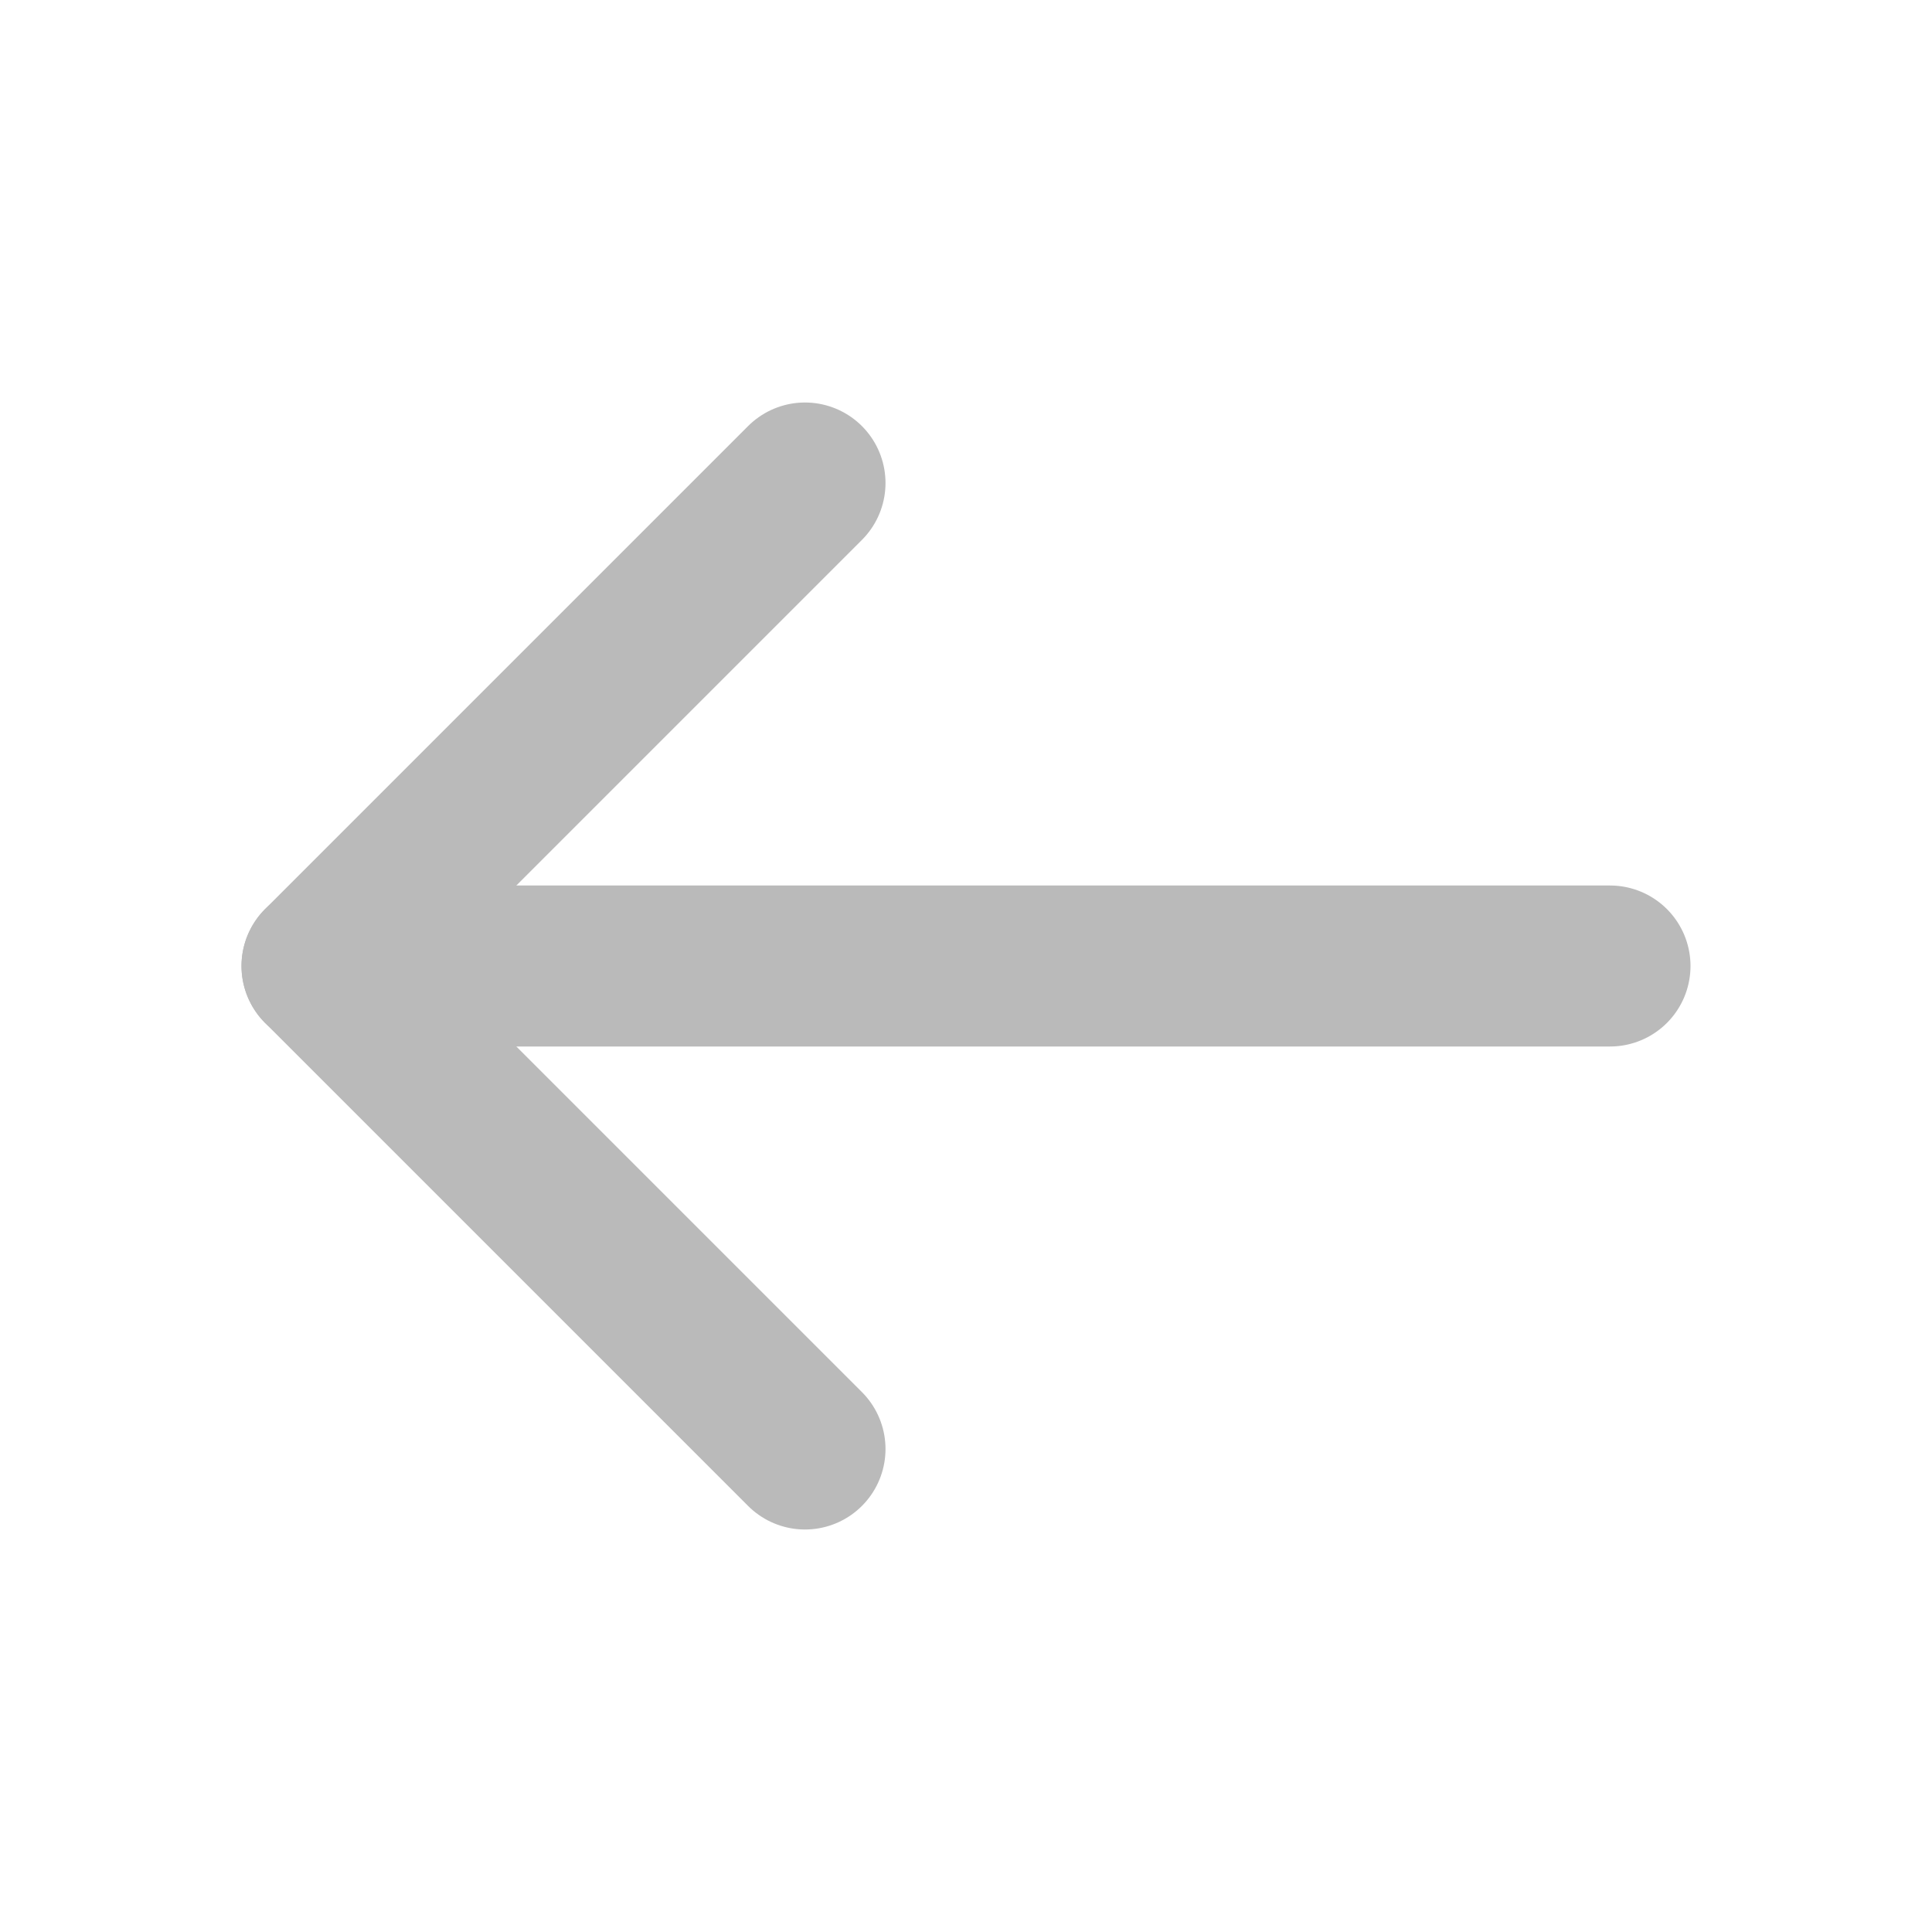
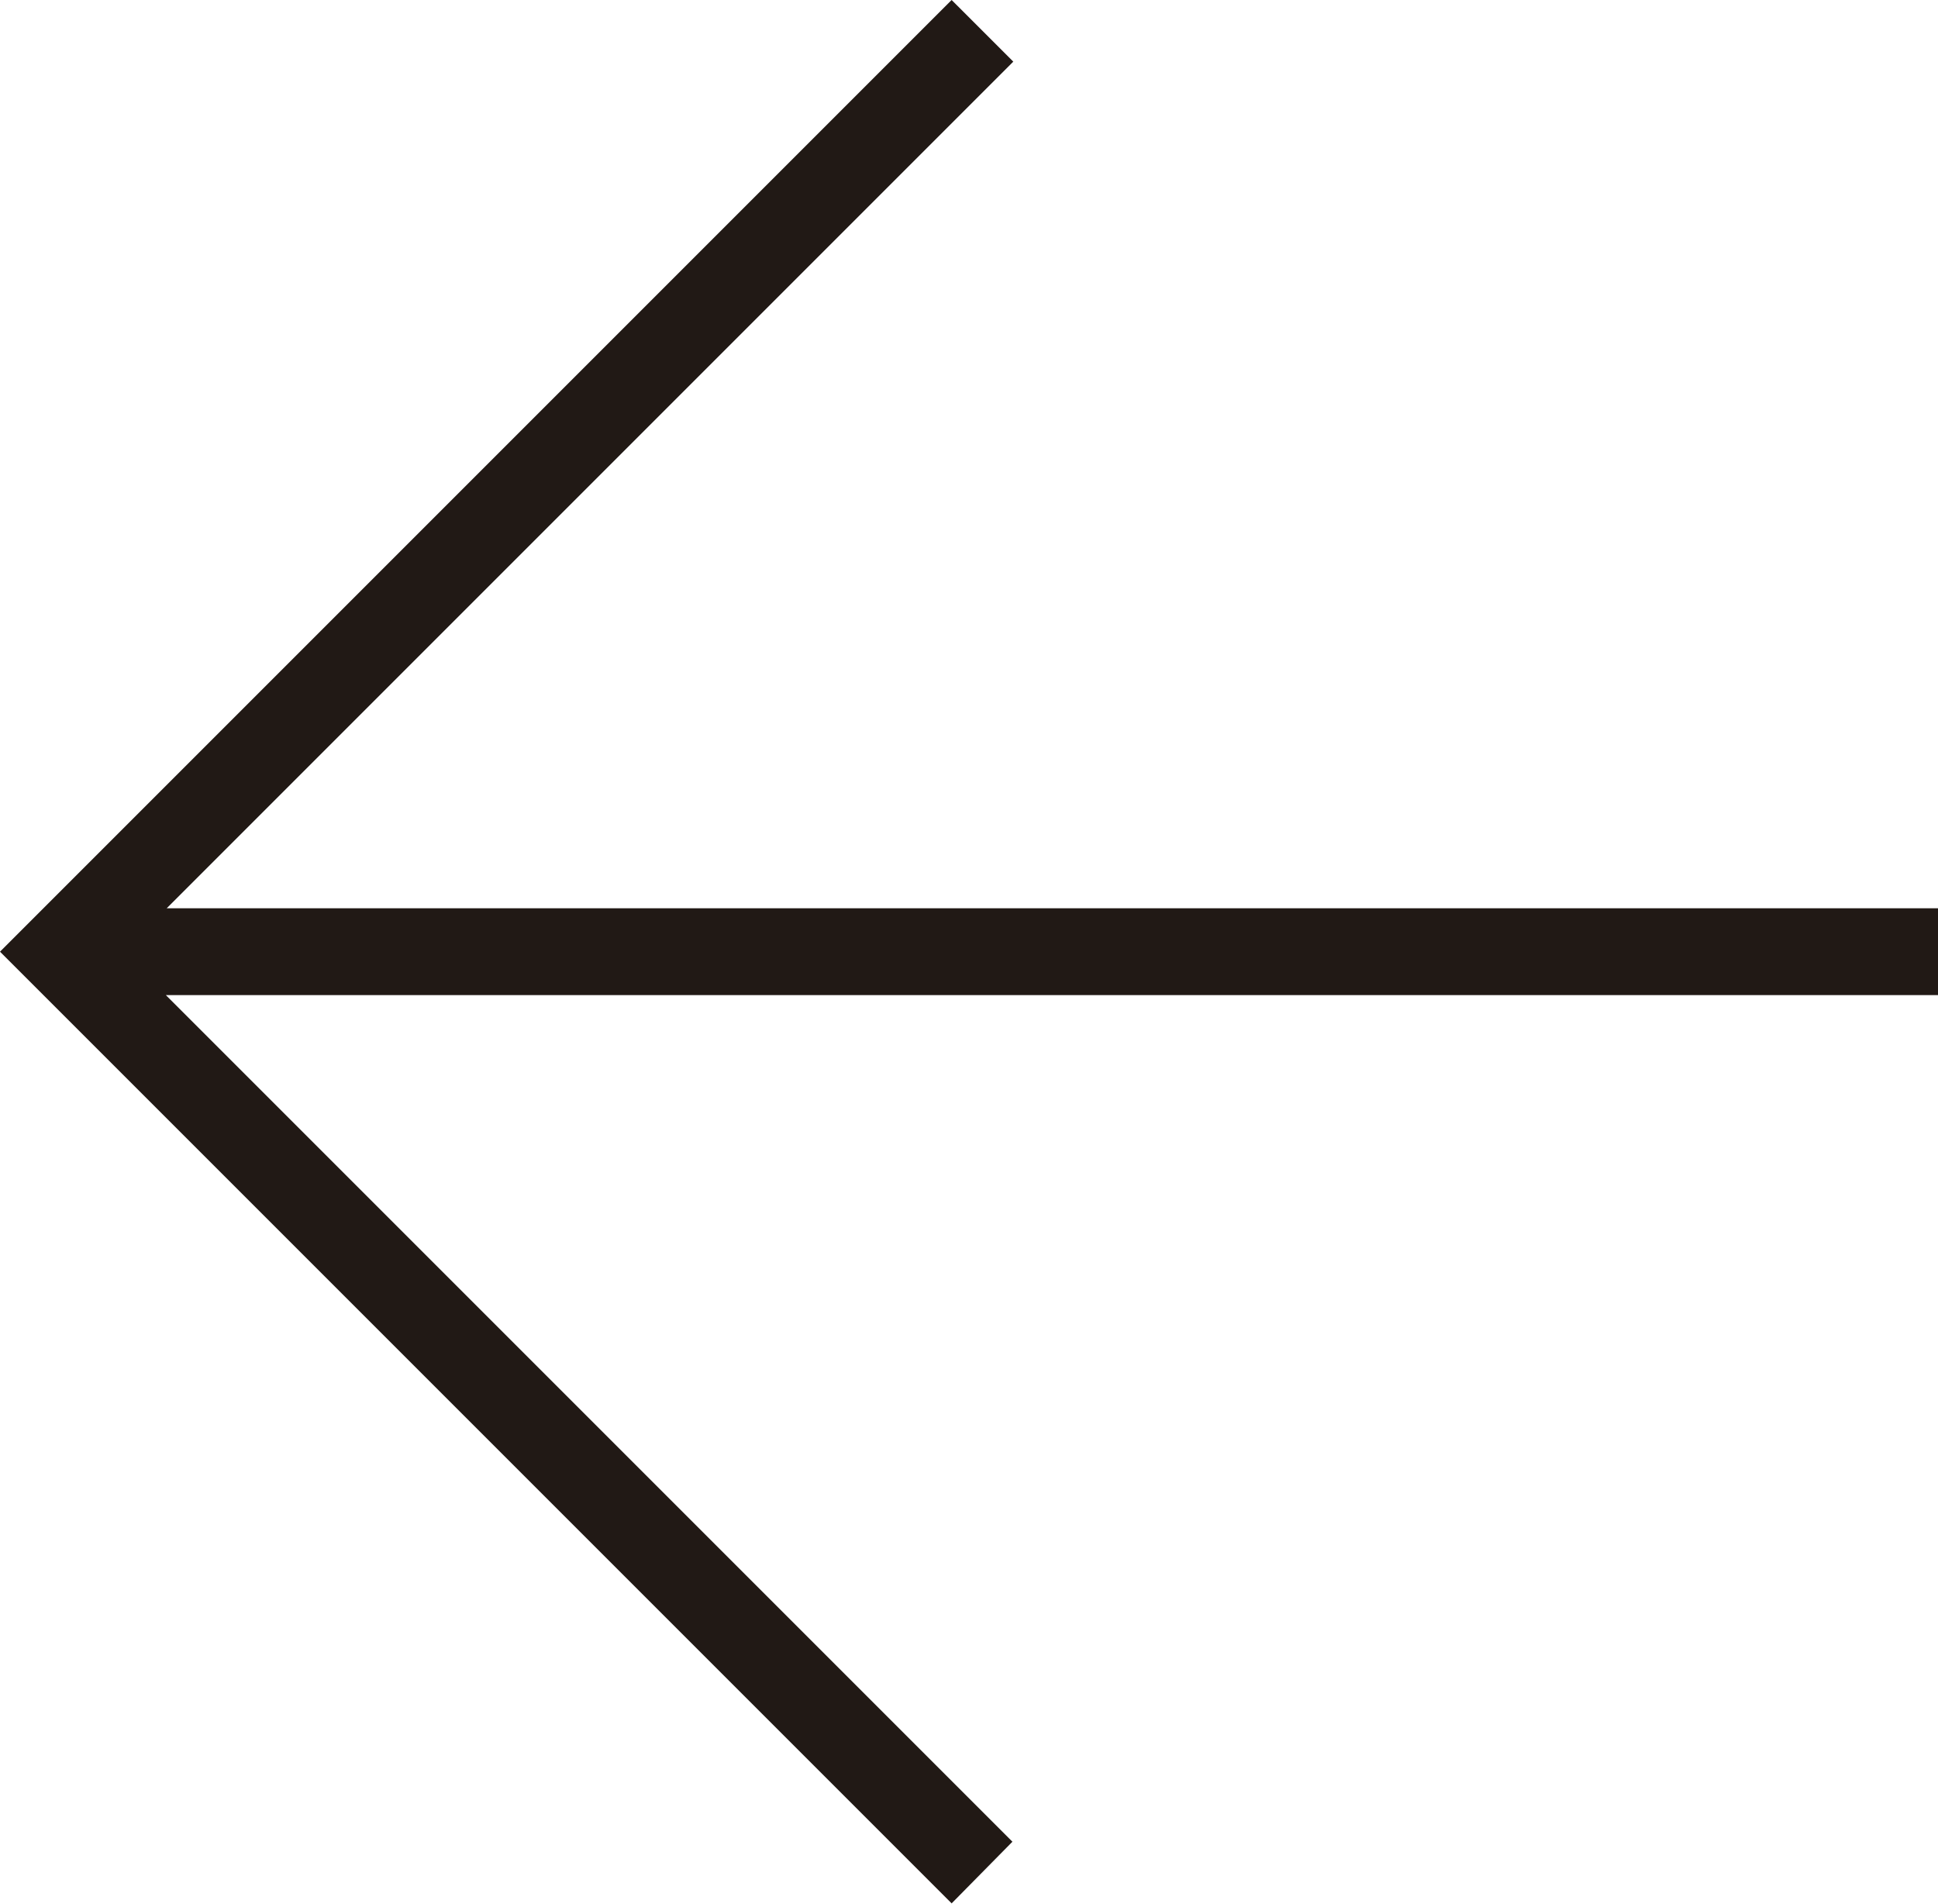
- <svg xmlns="http://www.w3.org/2000/svg" fill="none" height="24" stroke="#BABABA" stroke-linecap="round" stroke-linejoin="round" stroke-width="2" viewBox="0 0 24 24" width="24">
-   <line x1="20" x2="4" y1="12" y2="12" />
-   <polyline points="10 18 4 12 10 6" />
+ <svg xmlns="http://www.w3.org/2000/svg" viewBox="0 0 22.32 21.92">
+   <defs>
+     <style>.cls-1{fill:#211915;}</style>
+   </defs>
+   <g id="Capa_2" data-name="Capa 2">
+     <g id="Capa_1-2" data-name="Capa 1">
+       <polygon class="cls-1" points="22.32 10.46 1.92 10.46 11.67 0.71 10.96 0 0 10.96 10.96 21.92 11.66 21.21 1.91 11.46 22.32 11.46 22.32 10.46" />
+     </g>
+   </g>
</svg>
